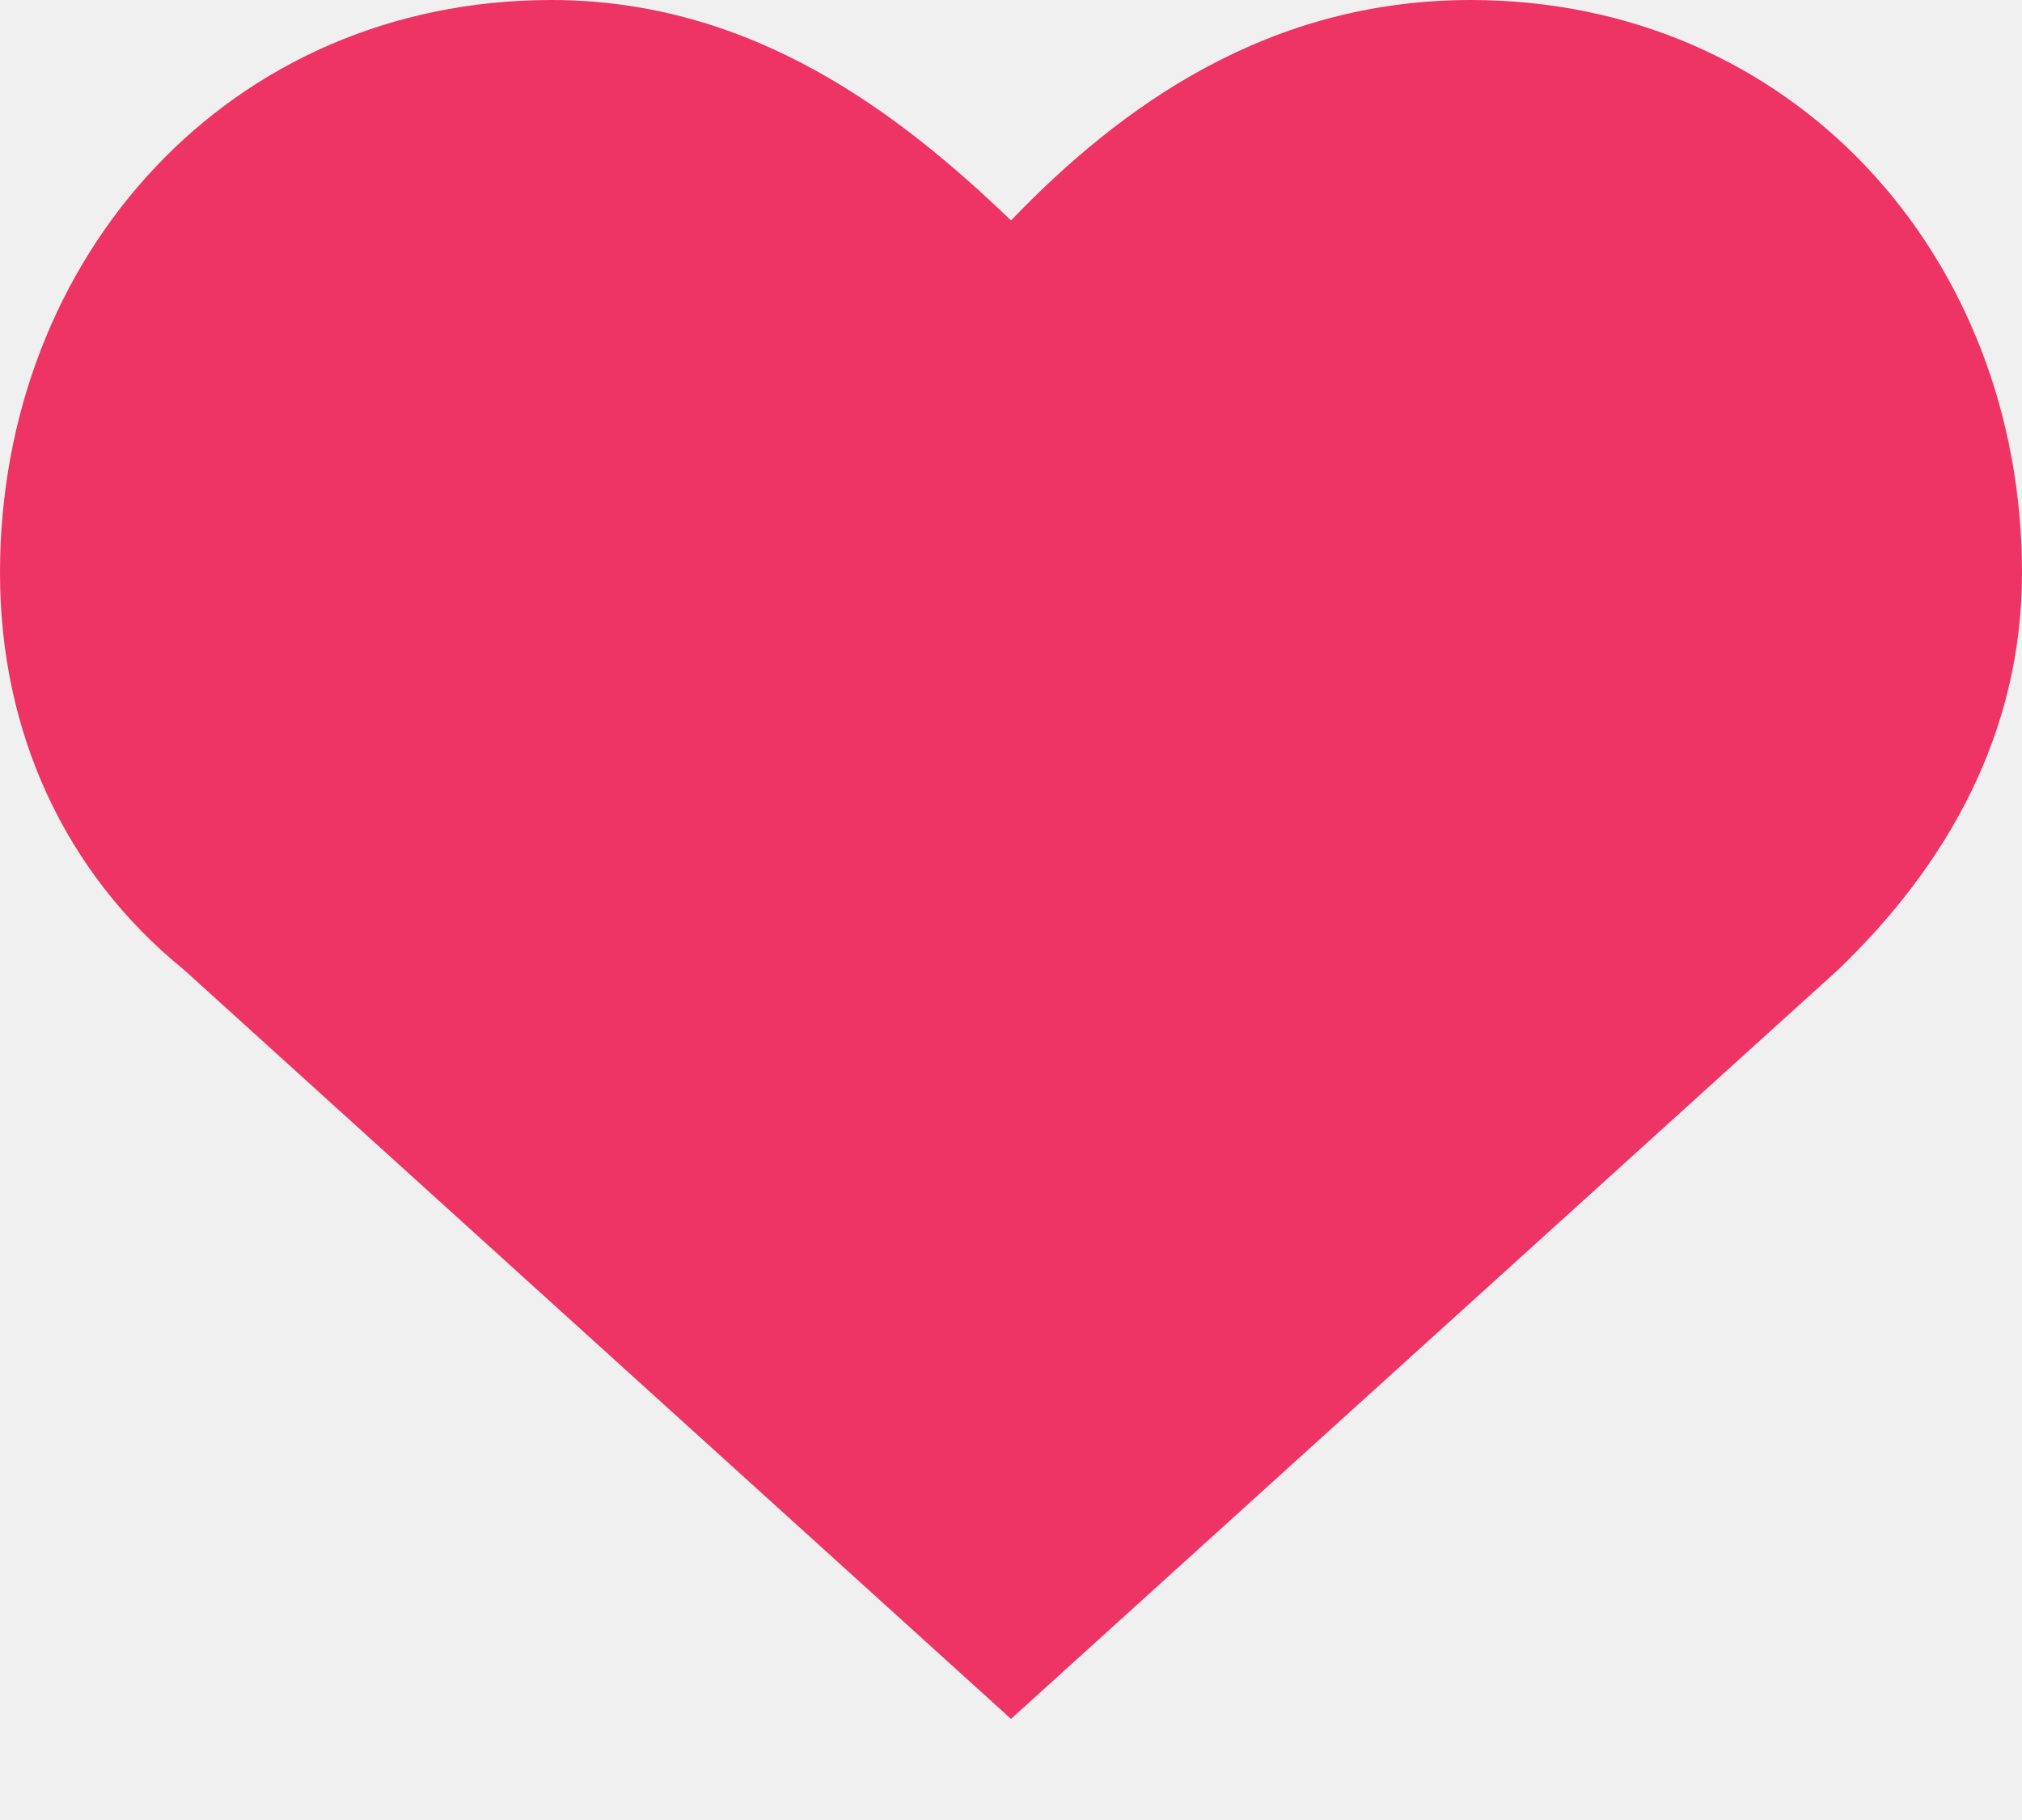
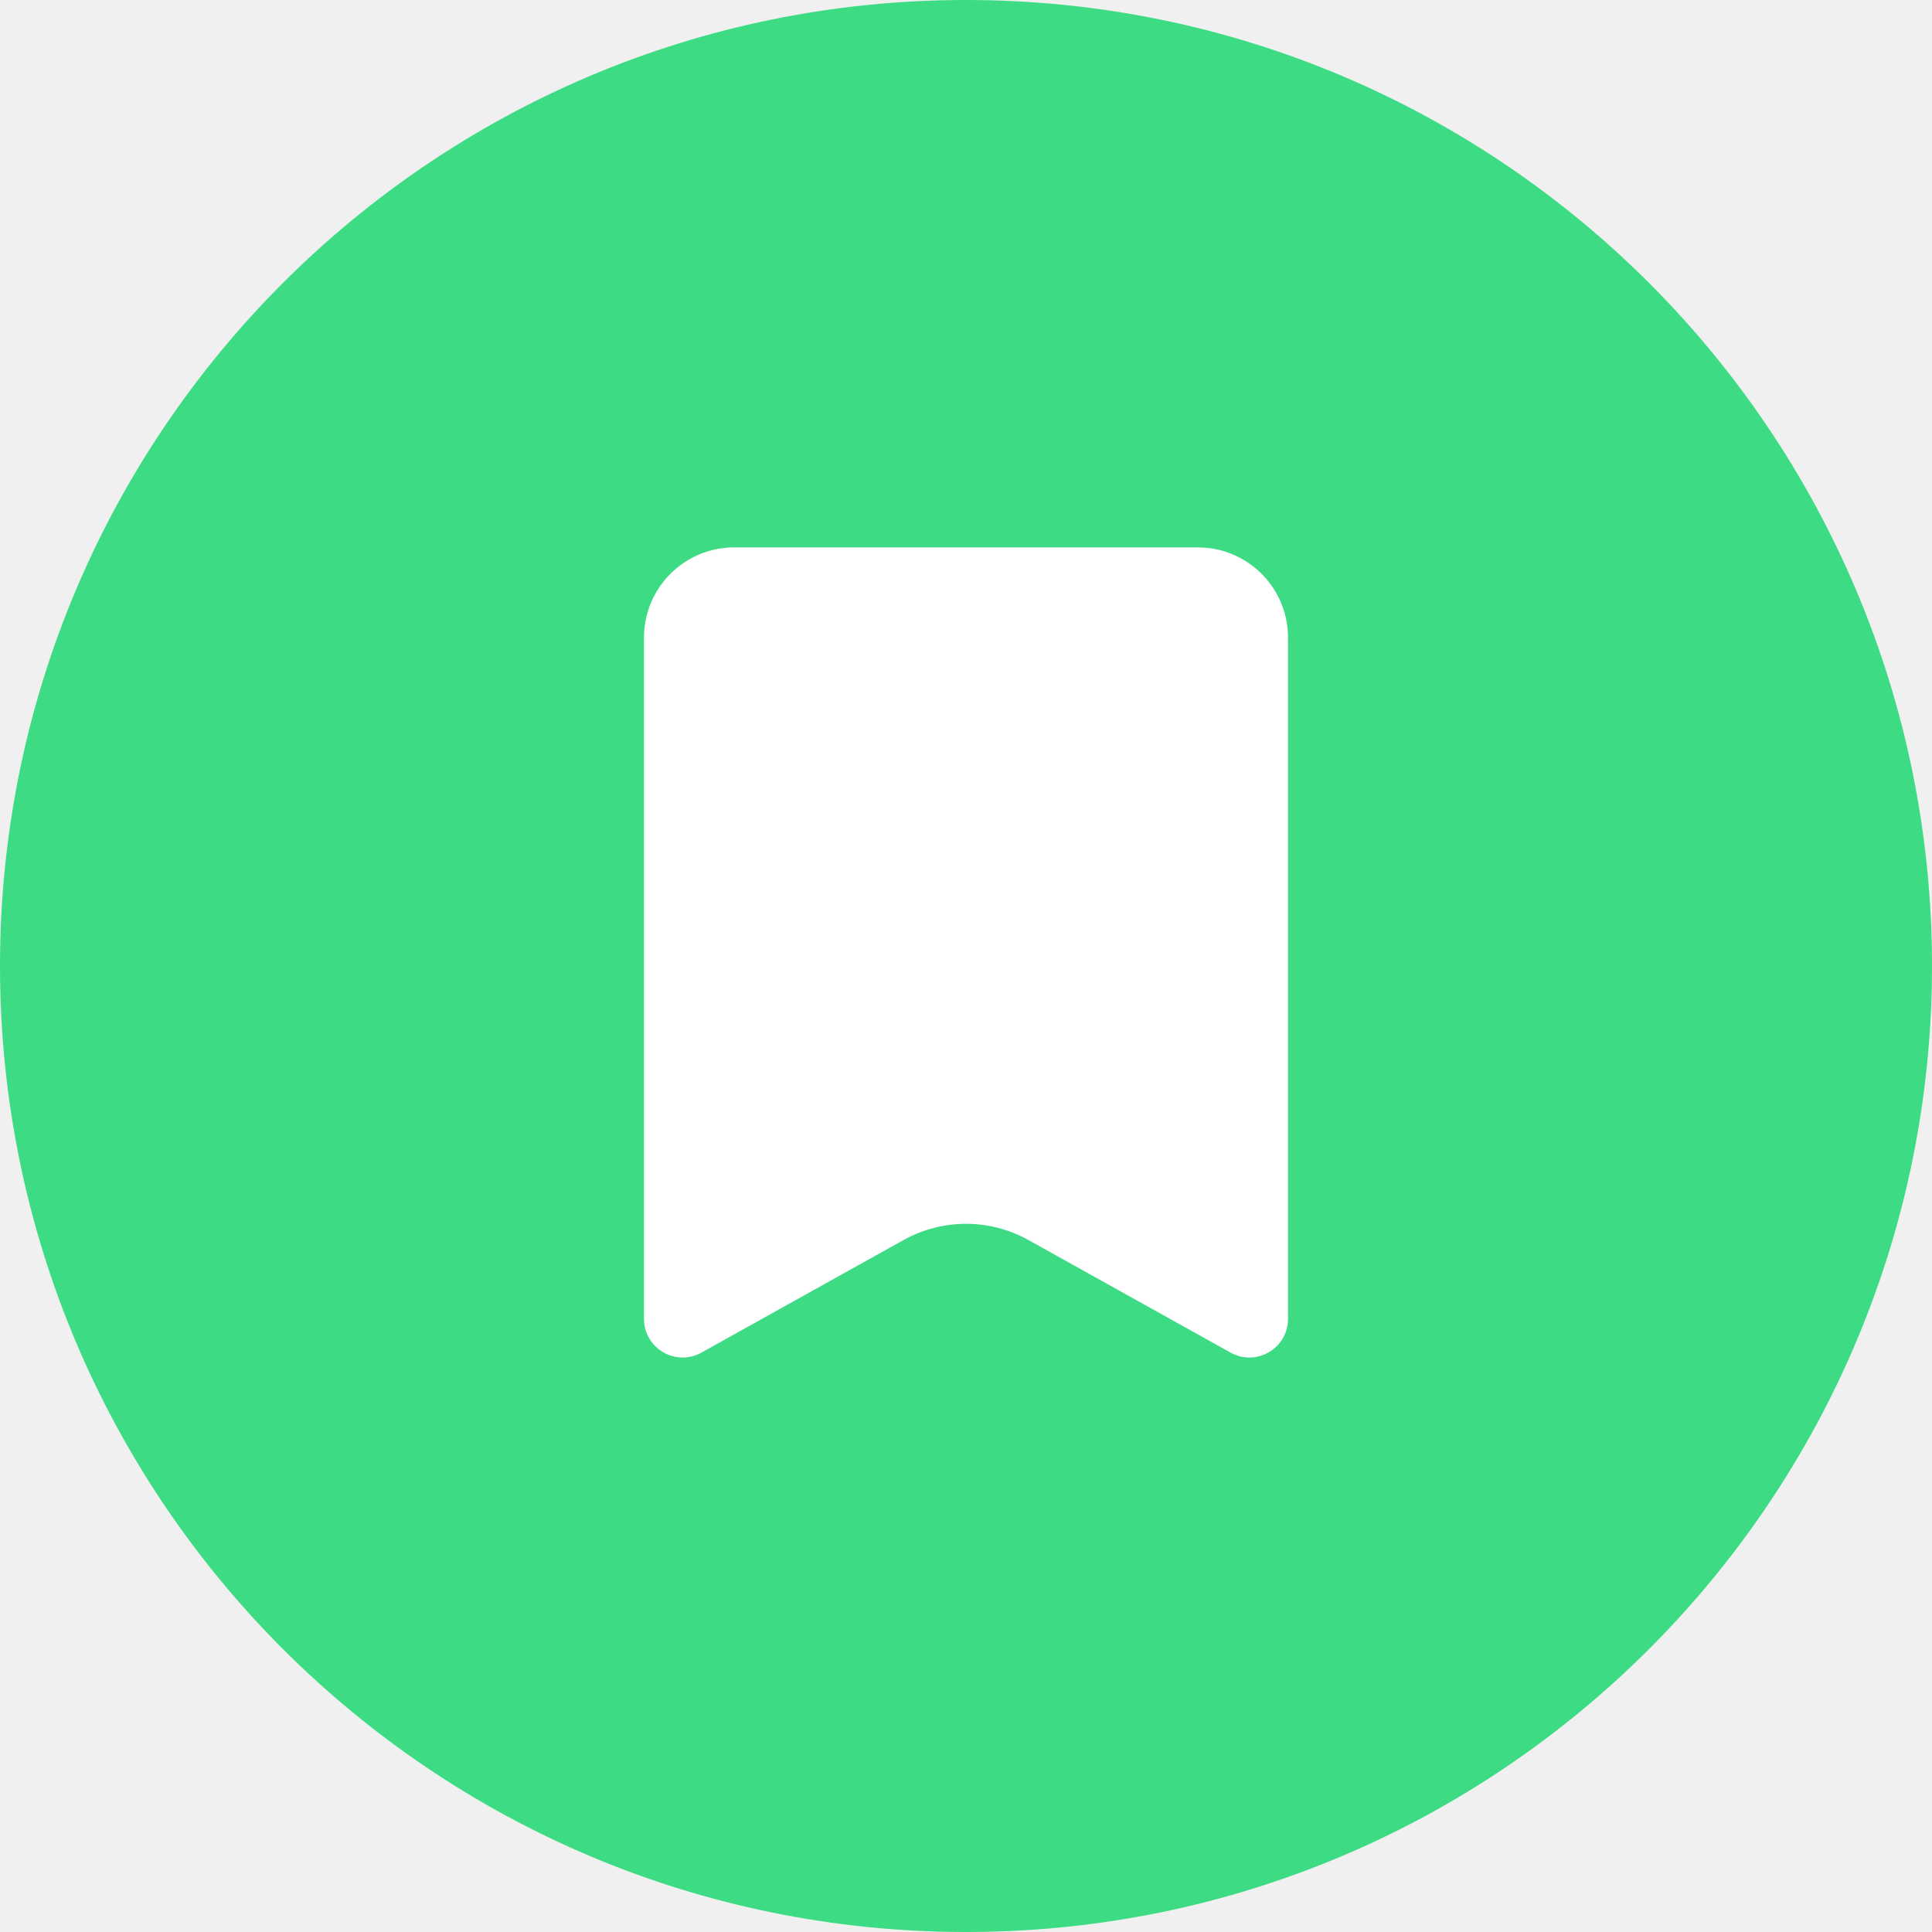
- <svg xmlns="http://www.w3.org/2000/svg" width="10" height="9" viewBox="0 0 10 9" fill="none">
-   <path d="M7.273 0C6.273 0 5.545 0.523 5 1.09C4.455 0.567 3.727 0 2.727 0C1.136 0 0 1.264 0 2.833C0 3.618 0.318 4.315 0.909 4.795L5 8.5L9.091 4.795C9.636 4.272 10 3.618 10 2.833C10 1.264 8.864 0 7.273 0Z" fill="#EE3465" />
+ <svg xmlns="http://www.w3.org/2000/svg" width="30" height="30" viewBox="0 0 30 30" fill="none">
+   <rect width="30" height="30" rx="15" fill="#3DDC84" />
+   <path d="M10 9.9C10 9.127 10.627 8.5 11.4 8.5H18.6C19.373 8.5 20 9.127 20 9.9V20.479C20 20.937 19.508 21.226 19.108 21.003L15.973 19.257C15.368 18.919 14.632 18.919 14.027 19.257L10.892 21.003C10.492 21.226 10 20.937 10 20.479V9.9Z" fill="white" />
</svg>
